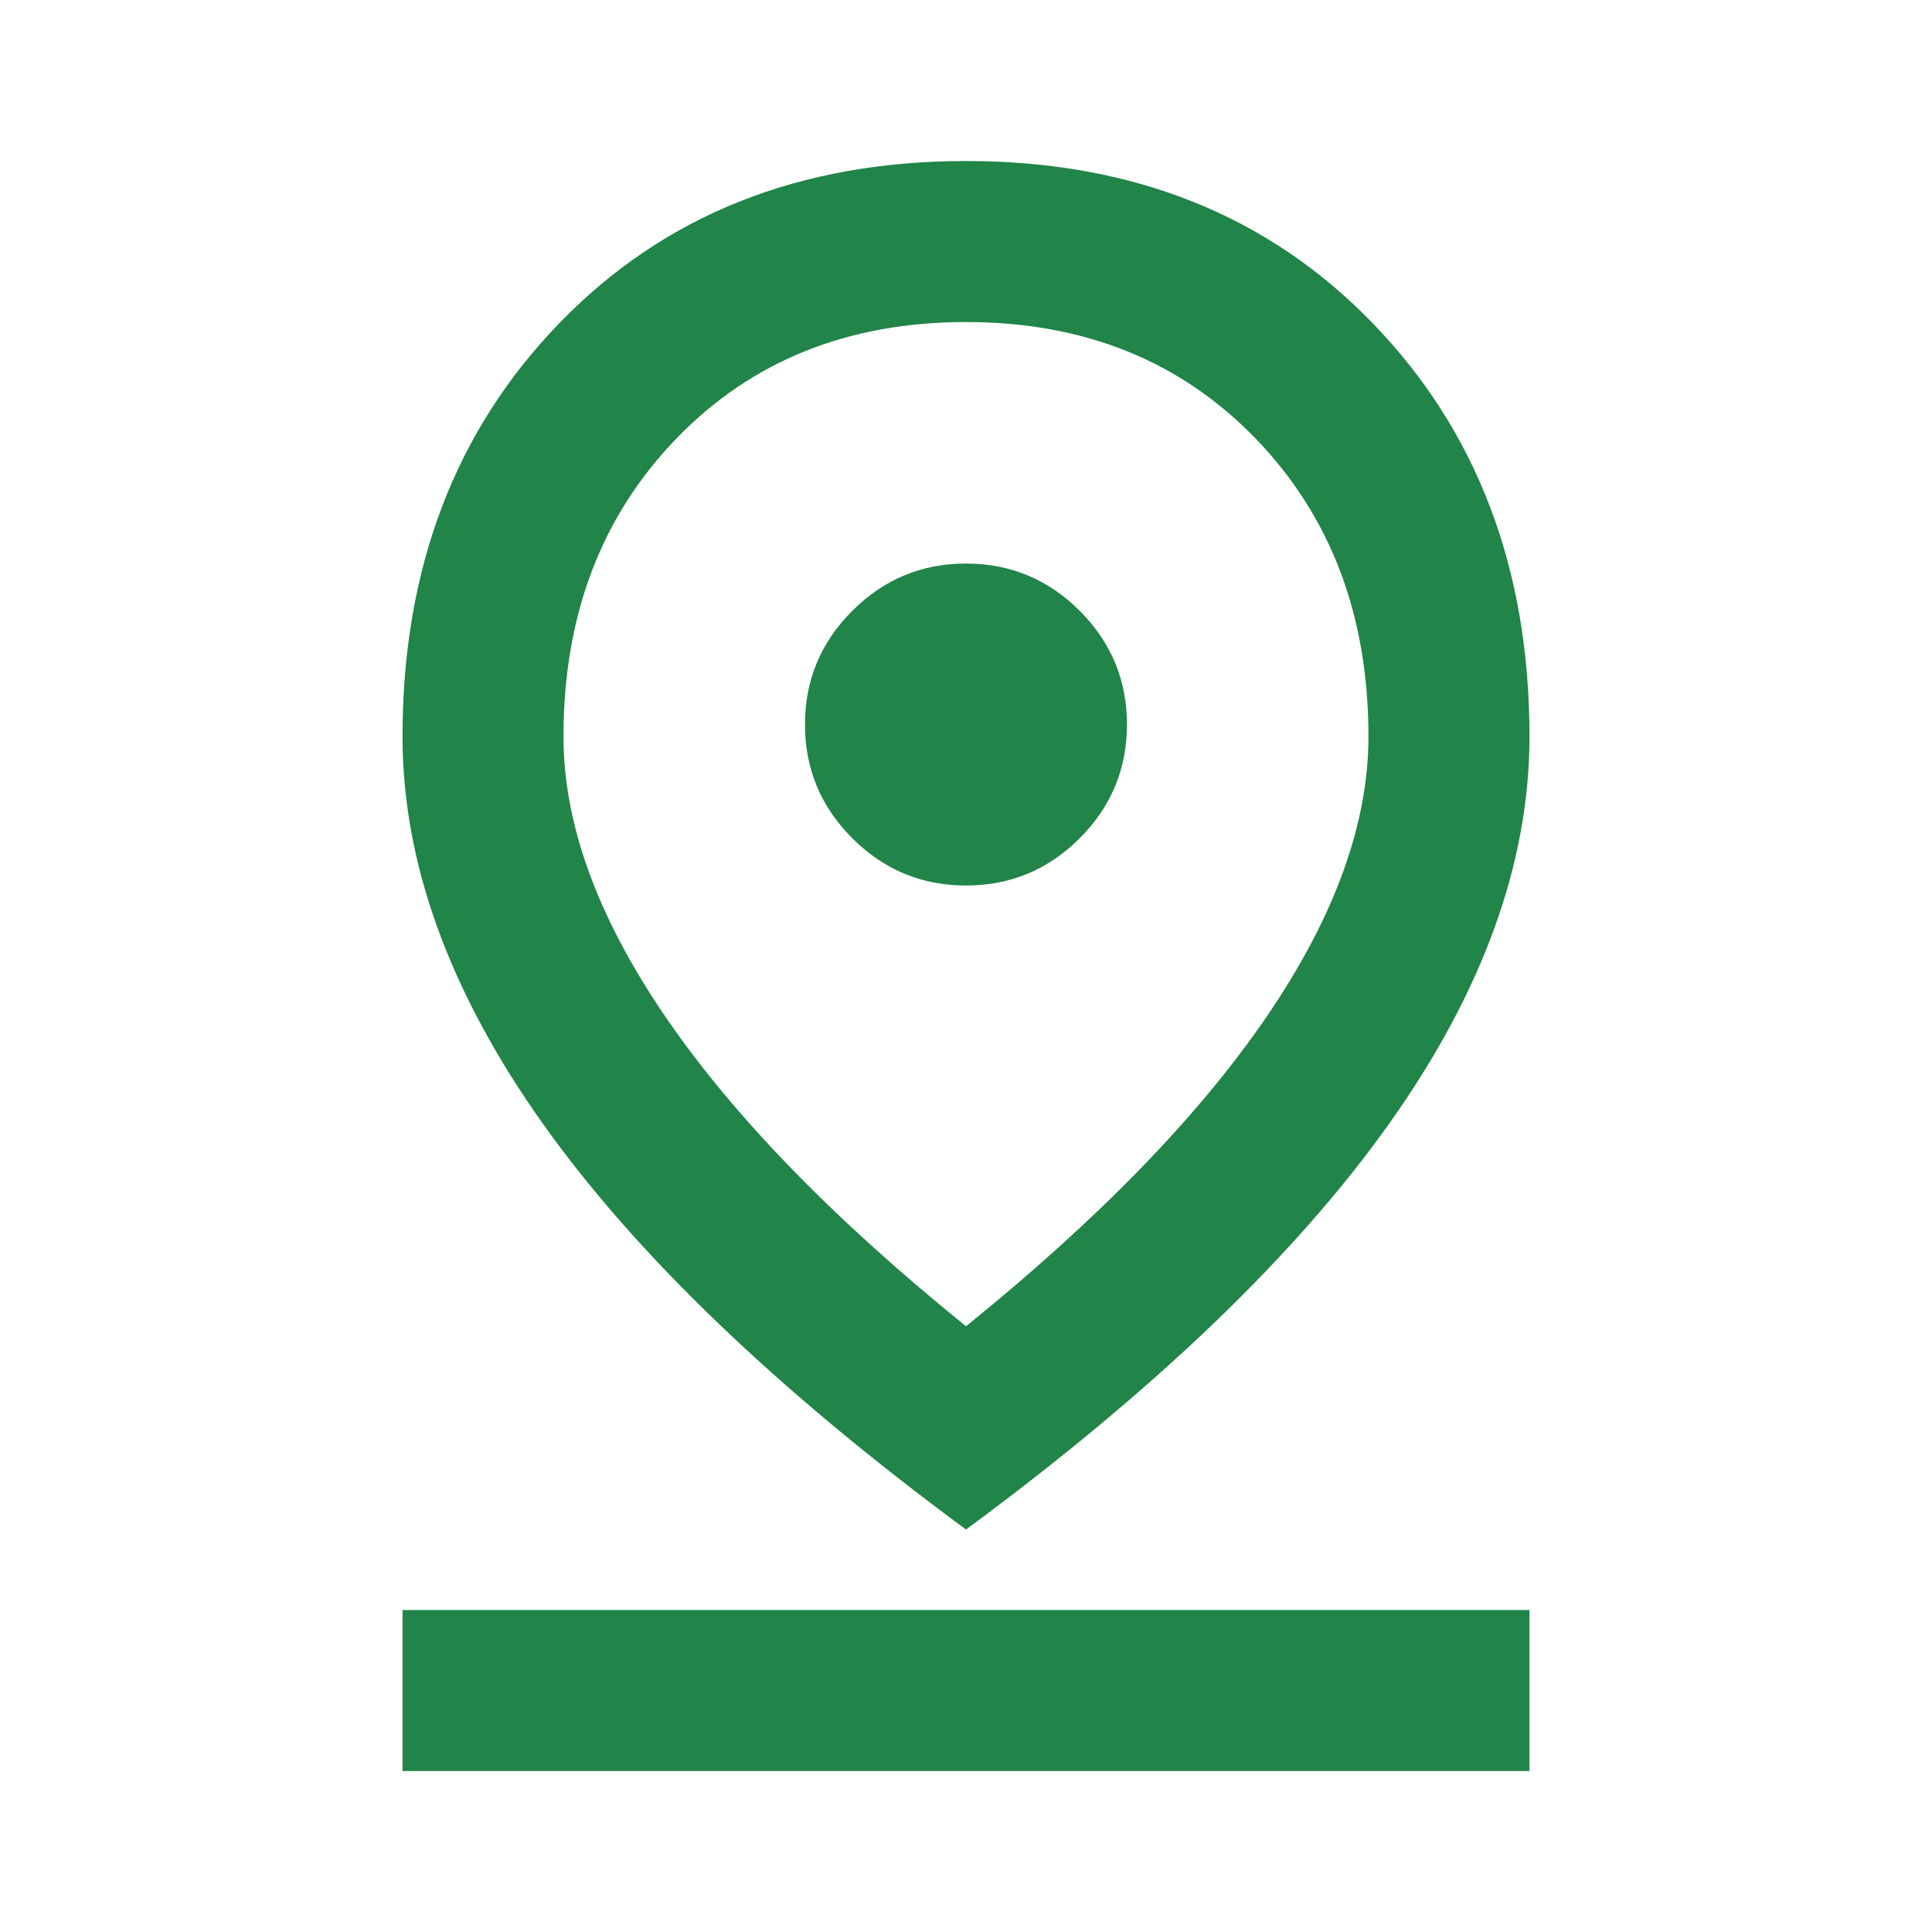
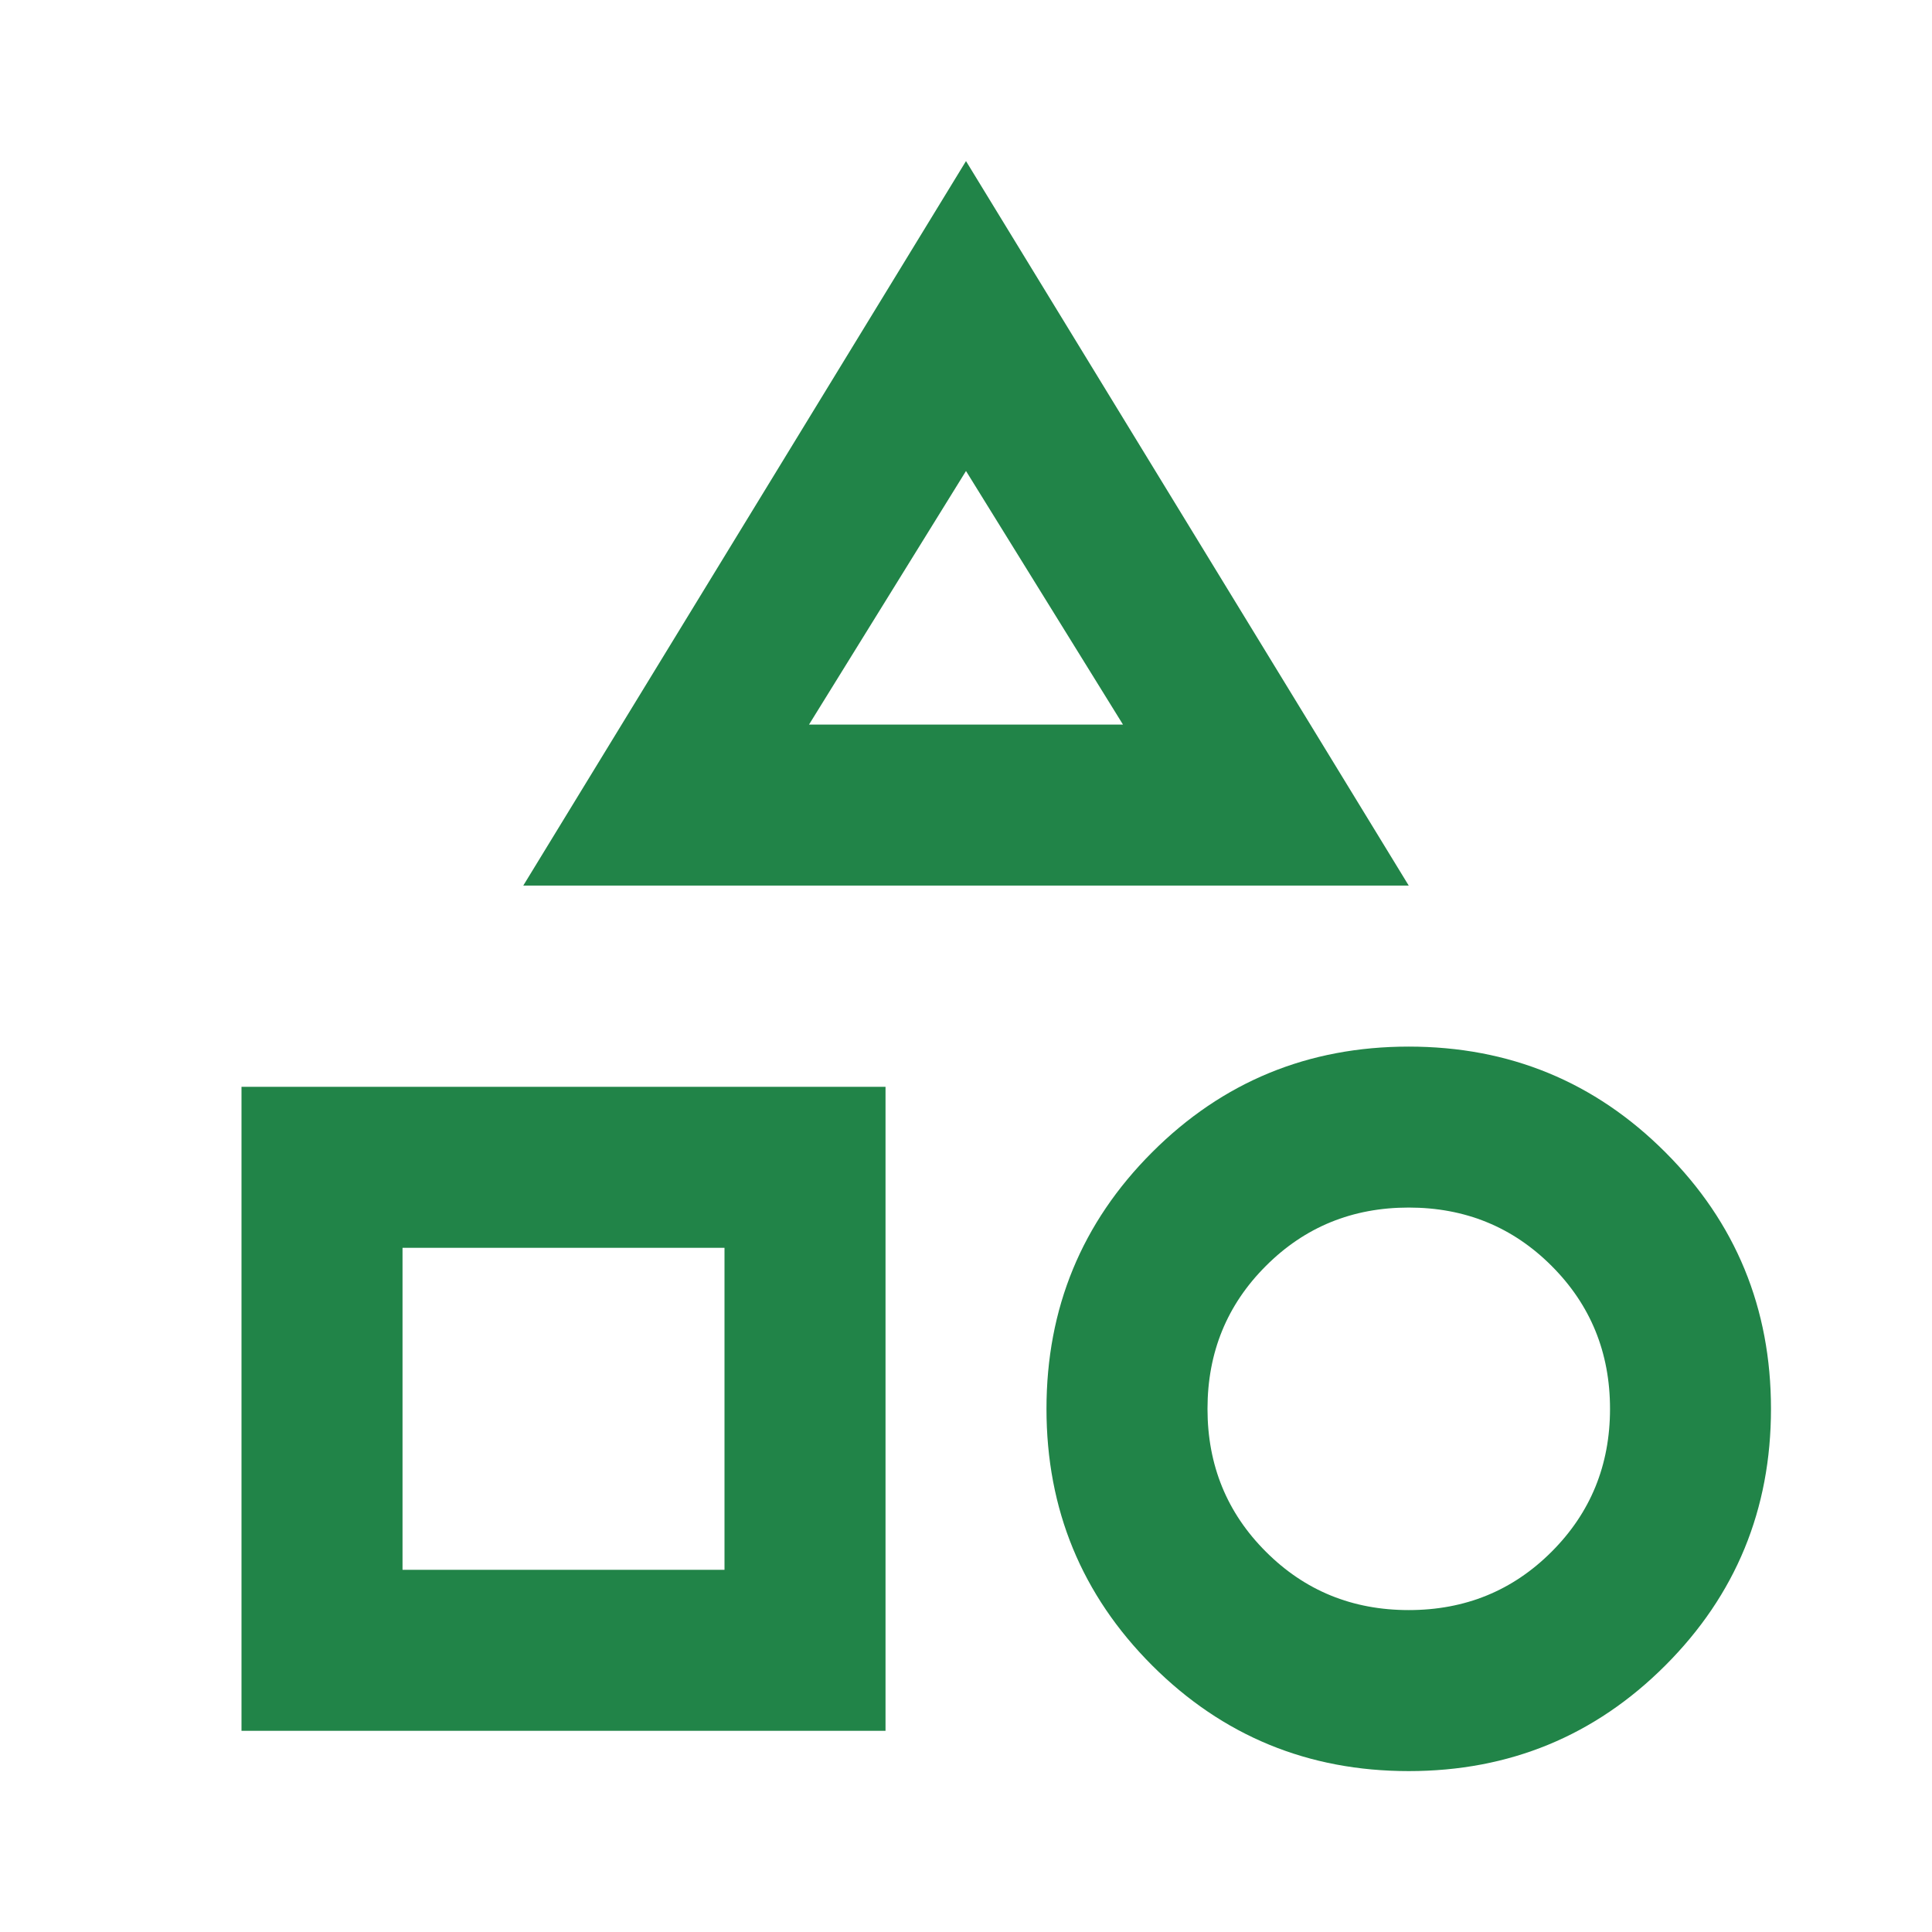
<svg xmlns="http://www.w3.org/2000/svg" width="32" height="32" viewBox="0 0 32 32" fill="none">
-   <path d="M16 21.967C18.2 20.189 19.861 18.478 20.983 16.834C22.105 15.189 22.666 13.645 22.666 12.2C22.666 10.2 22.044 8.556 20.8 7.267C19.555 5.978 17.955 5.334 16 5.334C14.044 5.334 12.444 5.978 11.2 7.267C9.955 8.556 9.333 10.2 9.333 12.2C9.333 13.645 9.894 15.189 11.017 16.834C12.139 18.478 13.8 20.189 16 21.967ZM16 25.334C12.867 23.023 10.528 20.778 8.983 18.6C7.439 16.422 6.667 14.289 6.667 12.2C6.667 9.423 7.533 7.139 9.267 5.35C11 3.561 13.244 2.667 16 2.667C18.755 2.667 21 3.561 22.733 5.35C24.466 7.139 25.333 9.423 25.333 12.2C25.333 14.289 24.561 16.422 23.017 18.6C21.472 20.778 19.133 23.023 16 25.334ZM16 14.667C16.733 14.667 17.361 14.406 17.883 13.884C18.405 13.361 18.666 12.734 18.666 12C18.666 11.267 18.405 10.639 17.883 10.117C17.361 9.595 16.733 9.334 16 9.334C15.267 9.334 14.639 9.595 14.117 10.117C13.594 10.639 13.333 11.267 13.333 12C13.333 12.734 13.594 13.361 14.117 13.884C14.639 14.406 15.267 14.667 16 14.667ZM6.667 29.334V26.667H25.333V29.334H6.667Z" fill="#218448" />
+   <path d="M8.667 14.668L16 2.668L23.333 14.668H8.667ZM23.333 29.335C21.667 29.335 20.25 28.751 19.083 27.585C17.917 26.418 17.333 25.001 17.333 23.335C17.333 21.668 17.917 20.251 19.083 19.085C20.25 17.918 21.667 17.335 23.333 17.335C25 17.335 26.417 17.918 27.583 19.085C28.75 20.251 29.333 21.668 29.333 23.335C29.333 25.001 28.75 26.418 27.583 27.585C26.417 28.751 25 29.335 23.333 29.335ZM4 28.668V18.001H14.667V28.668H4ZM23.333 26.668C24.267 26.668 25.056 26.346 25.7 25.701C26.344 25.057 26.667 24.268 26.667 23.335C26.667 22.401 26.344 21.612 25.7 20.968C25.056 20.323 24.267 20.001 23.333 20.001C22.4 20.001 21.611 20.323 20.967 20.968C20.322 21.612 20 22.401 20 23.335C20 24.268 20.322 25.057 20.967 25.701C21.611 26.346 22.4 26.668 23.333 26.668ZM6.667 26.001H12V20.668H6.667V26.001ZM13.4 12.001H18.6L16 7.801L13.4 12.001Z" fill="#218448" />
</svg>
